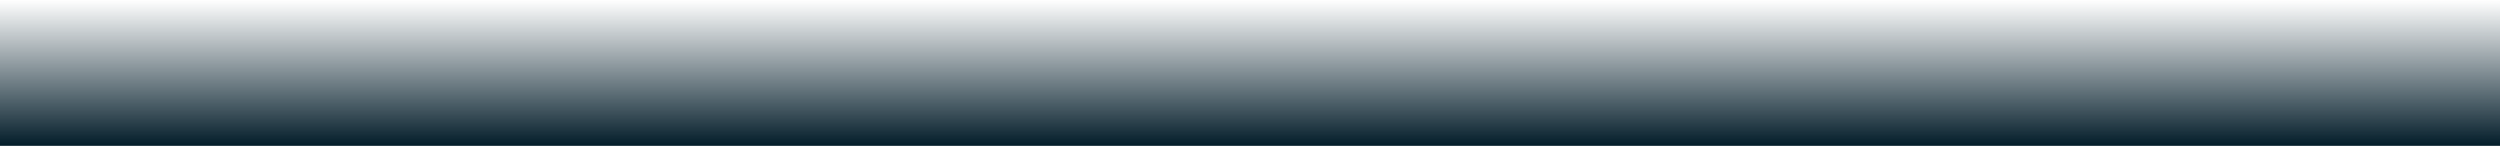
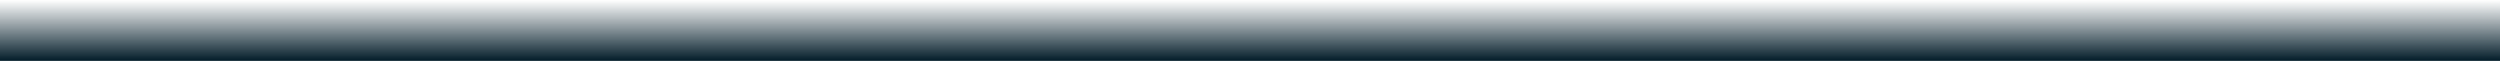
- <svg xmlns="http://www.w3.org/2000/svg" width="1440" height="84" viewBox="0 0 1440 84" fill="none">
-   <rect width="1440" height="84" fill="url(#paint0_linear_6_4)" />
+ <svg xmlns="http://www.w3.org/2000/svg" width="1273" height="31" viewBox="0 0 1273 31" fill="none">
+   <rect width="1273" height="31" fill="url(#paint0_linear_35_28)" />
  <defs>
-     <linearGradient id="paint0_linear_6_4" x1="720" y1="-2.50339e-06" x2="720" y2="84" gradientUnits="userSpaceOnUse">
+     <linearGradient id="paint0_linear_35_28" x1="636.5" y1="-9.23872e-07" x2="636.5" y2="31" gradientUnits="userSpaceOnUse">
      <stop stop-color="#021C29" stop-opacity="0" />
      <stop offset="1" stop-color="#021C29" />
    </linearGradient>
  </defs>
</svg>
